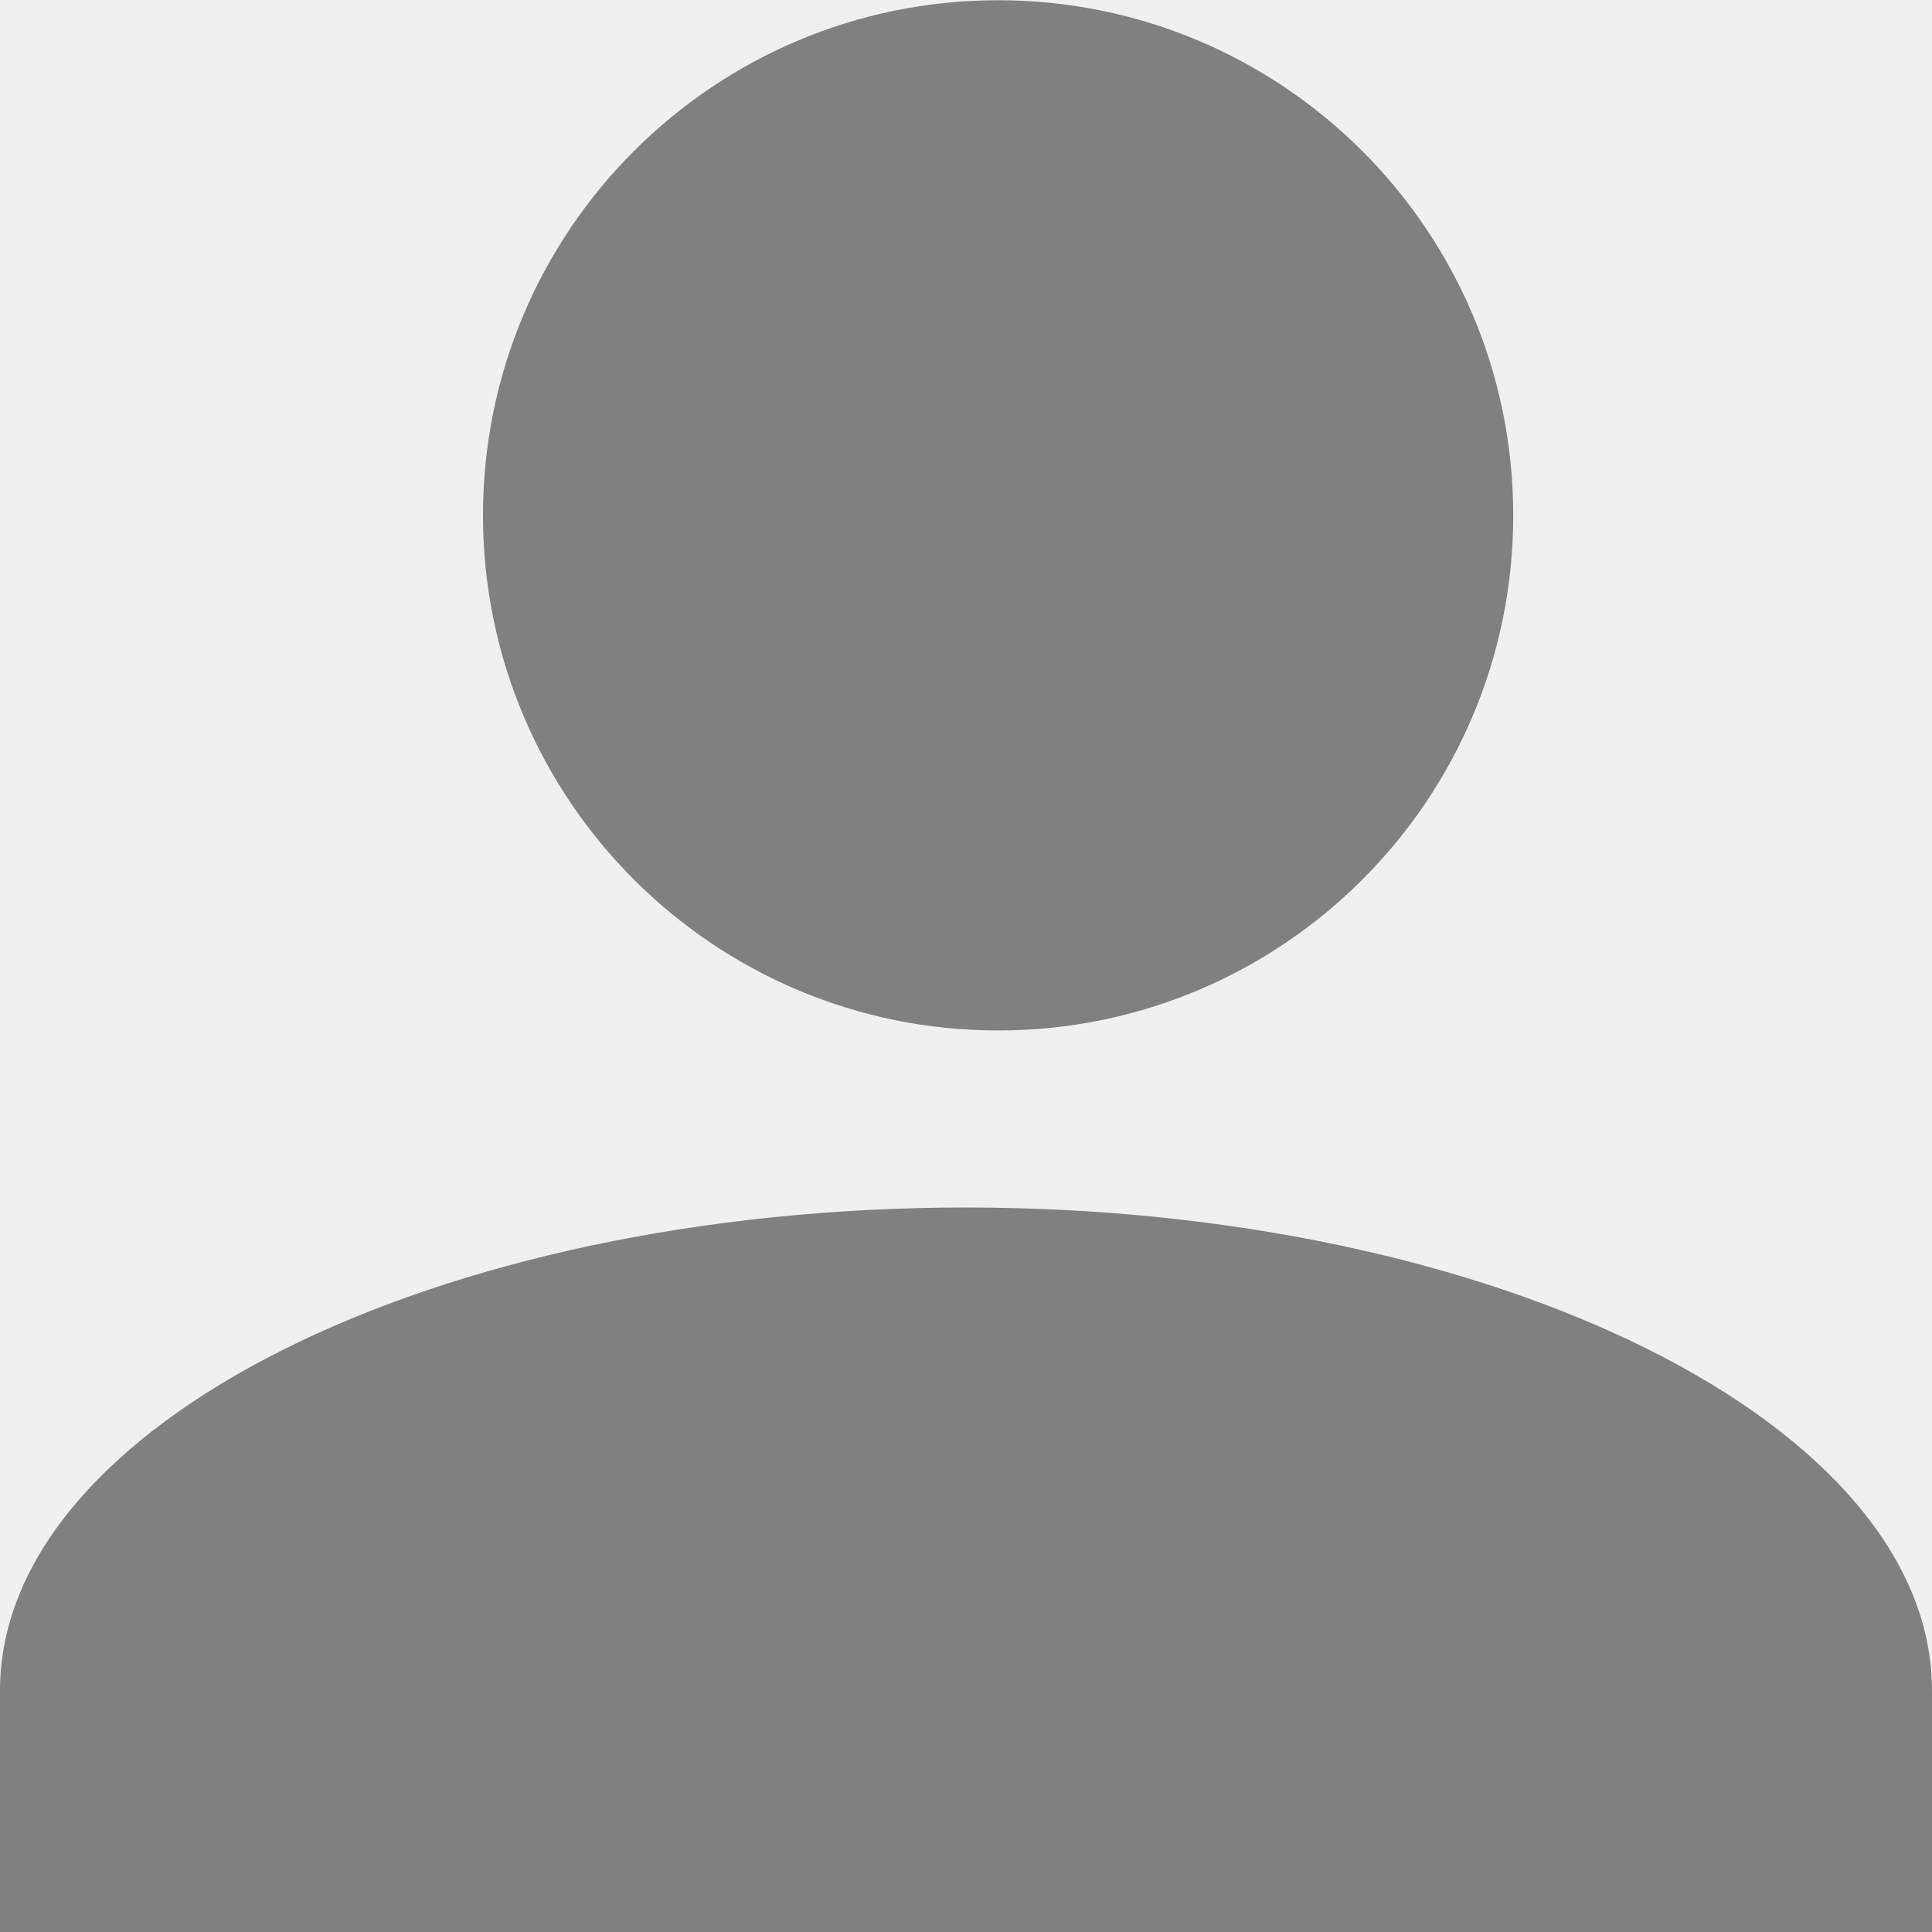
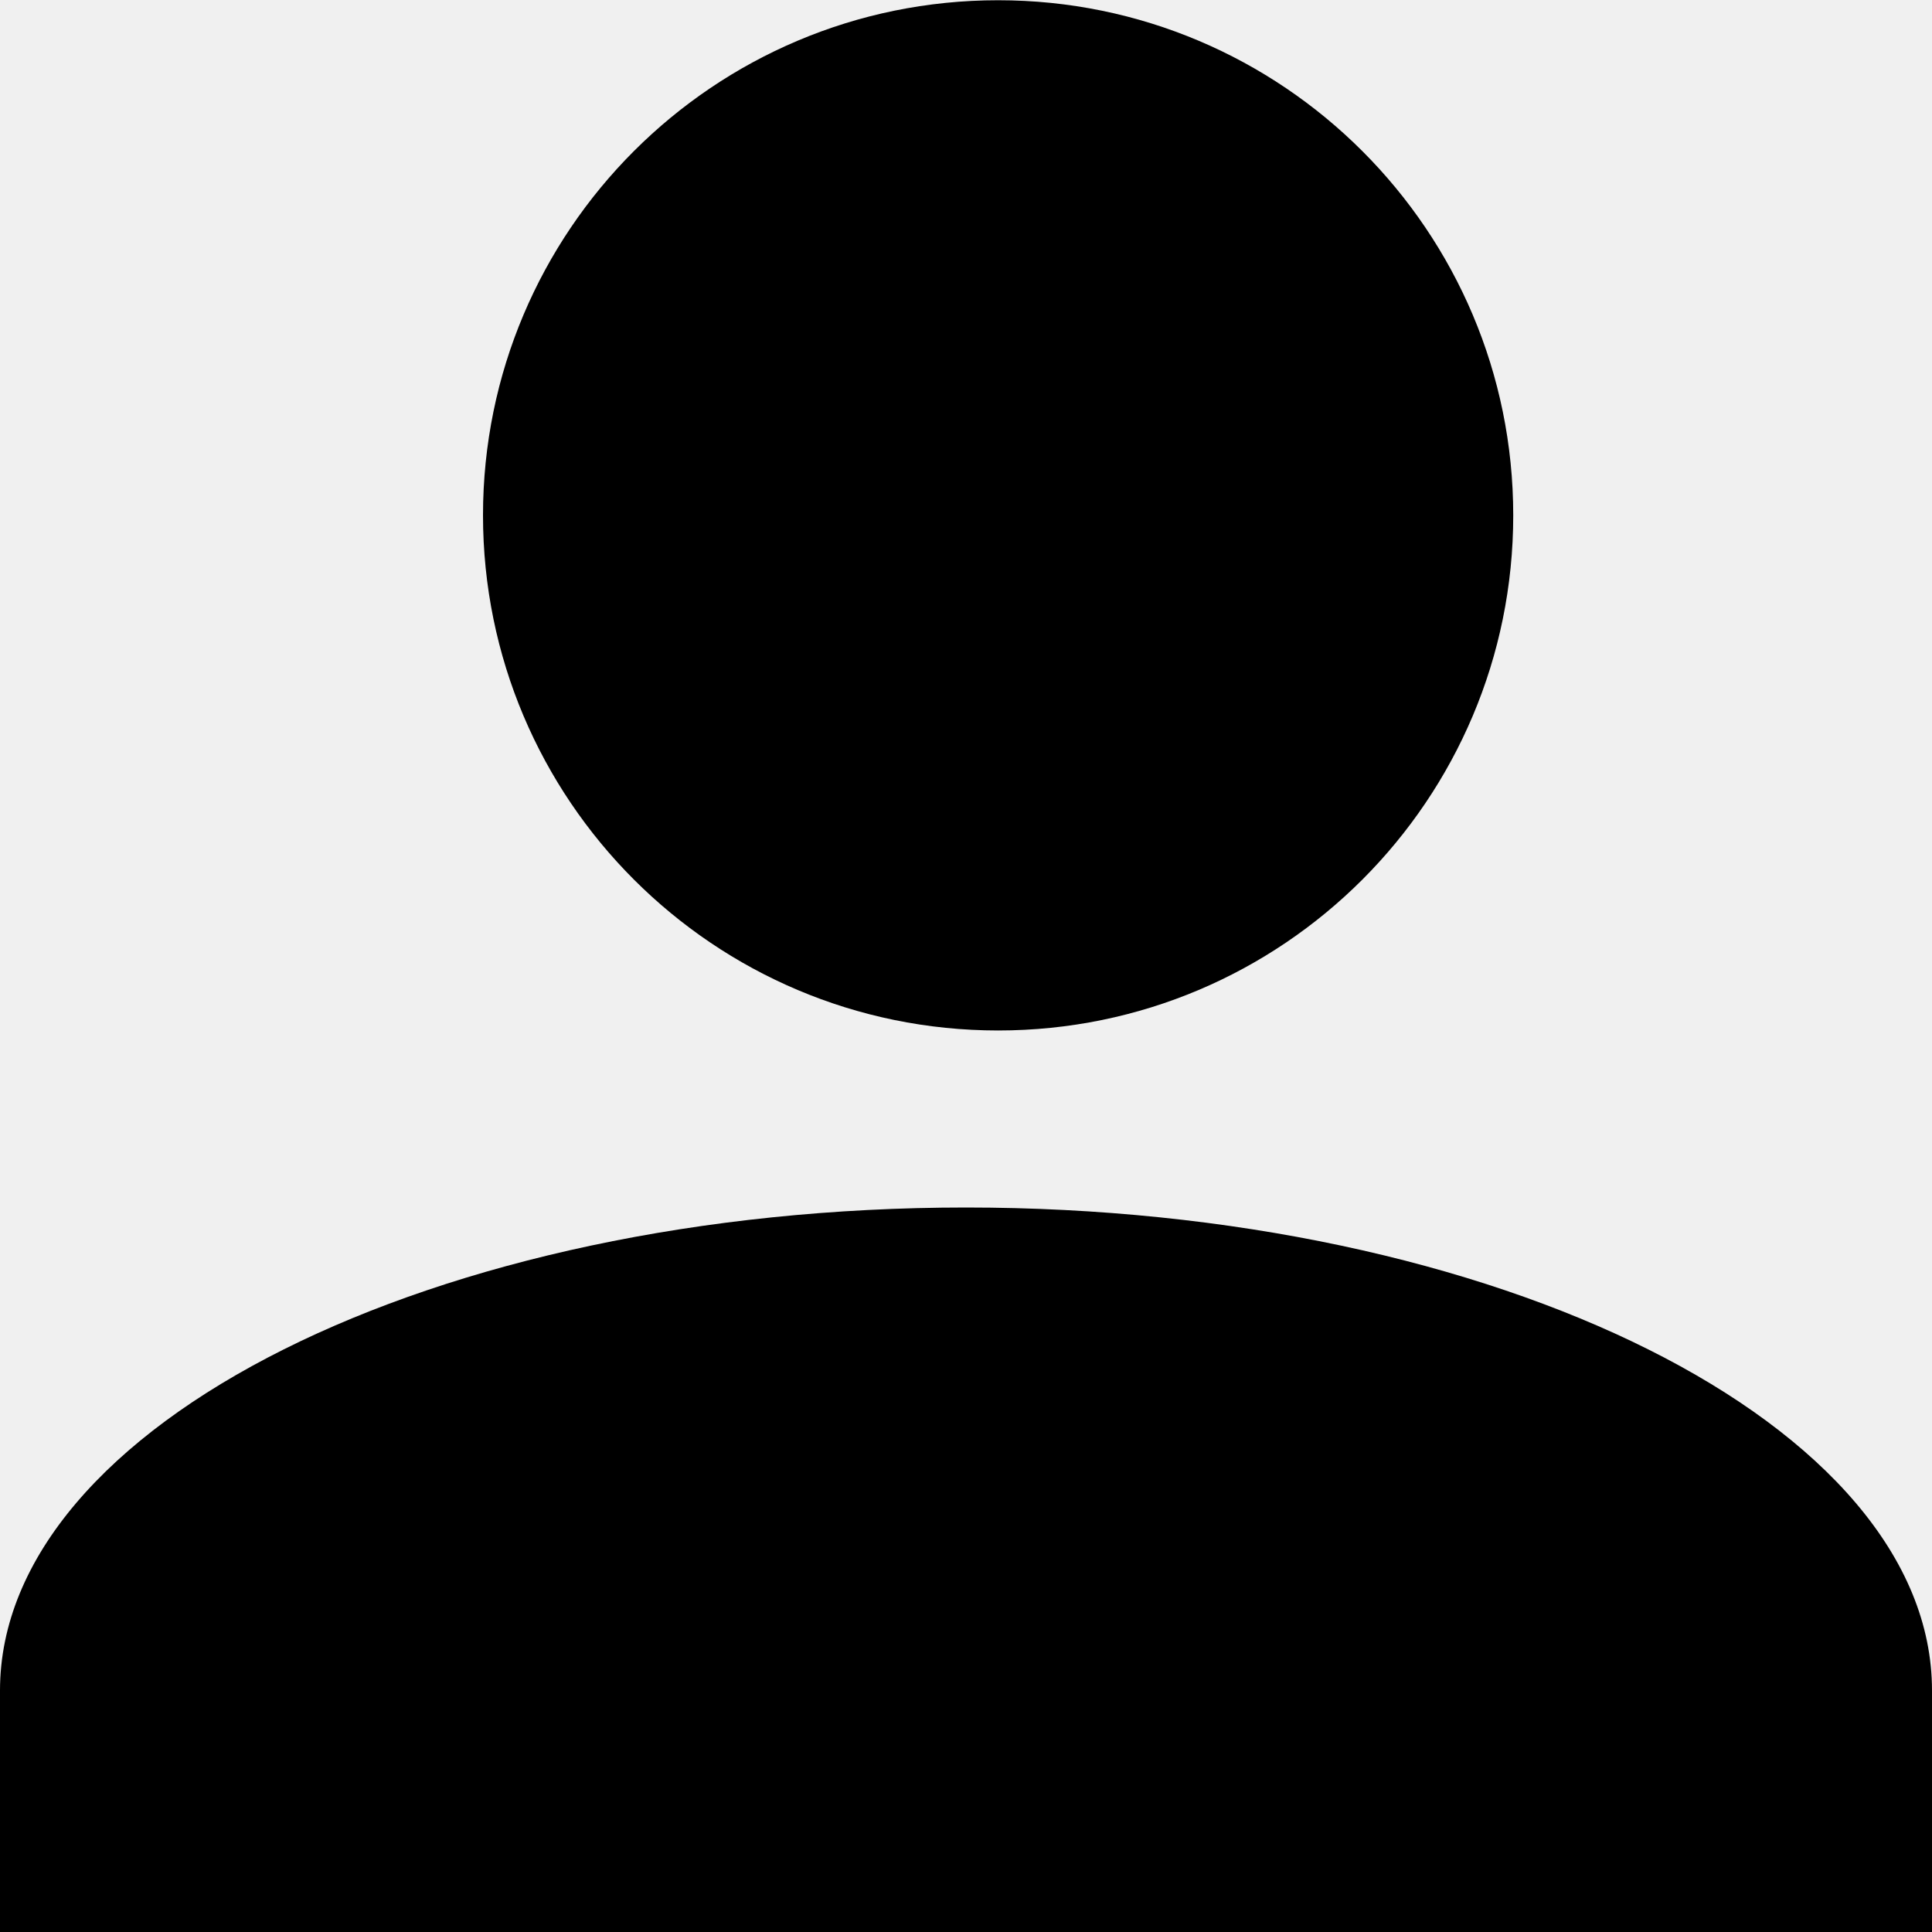
<svg xmlns="http://www.w3.org/2000/svg" width="16" height="15.999" viewBox="0 0 16 15.999">
  <defs>
-     <style>.a{fill:gray;}</style>
+     <style>.a{fill:'#fff';}</style>
  </defs>
  <g transform="translate(-0.127 -0.288)">
    <path class="a" d="M0,16V14c0-2.2,3.6-4,8-4s8,1.8,8,4v2ZM4,4.267A4.266,4.266,0,1,1,8.267,8.534,4.267,4.267,0,0,1,4,4.267Z" transform="translate(0.127 0.288)" />
  </g>
</svg>
